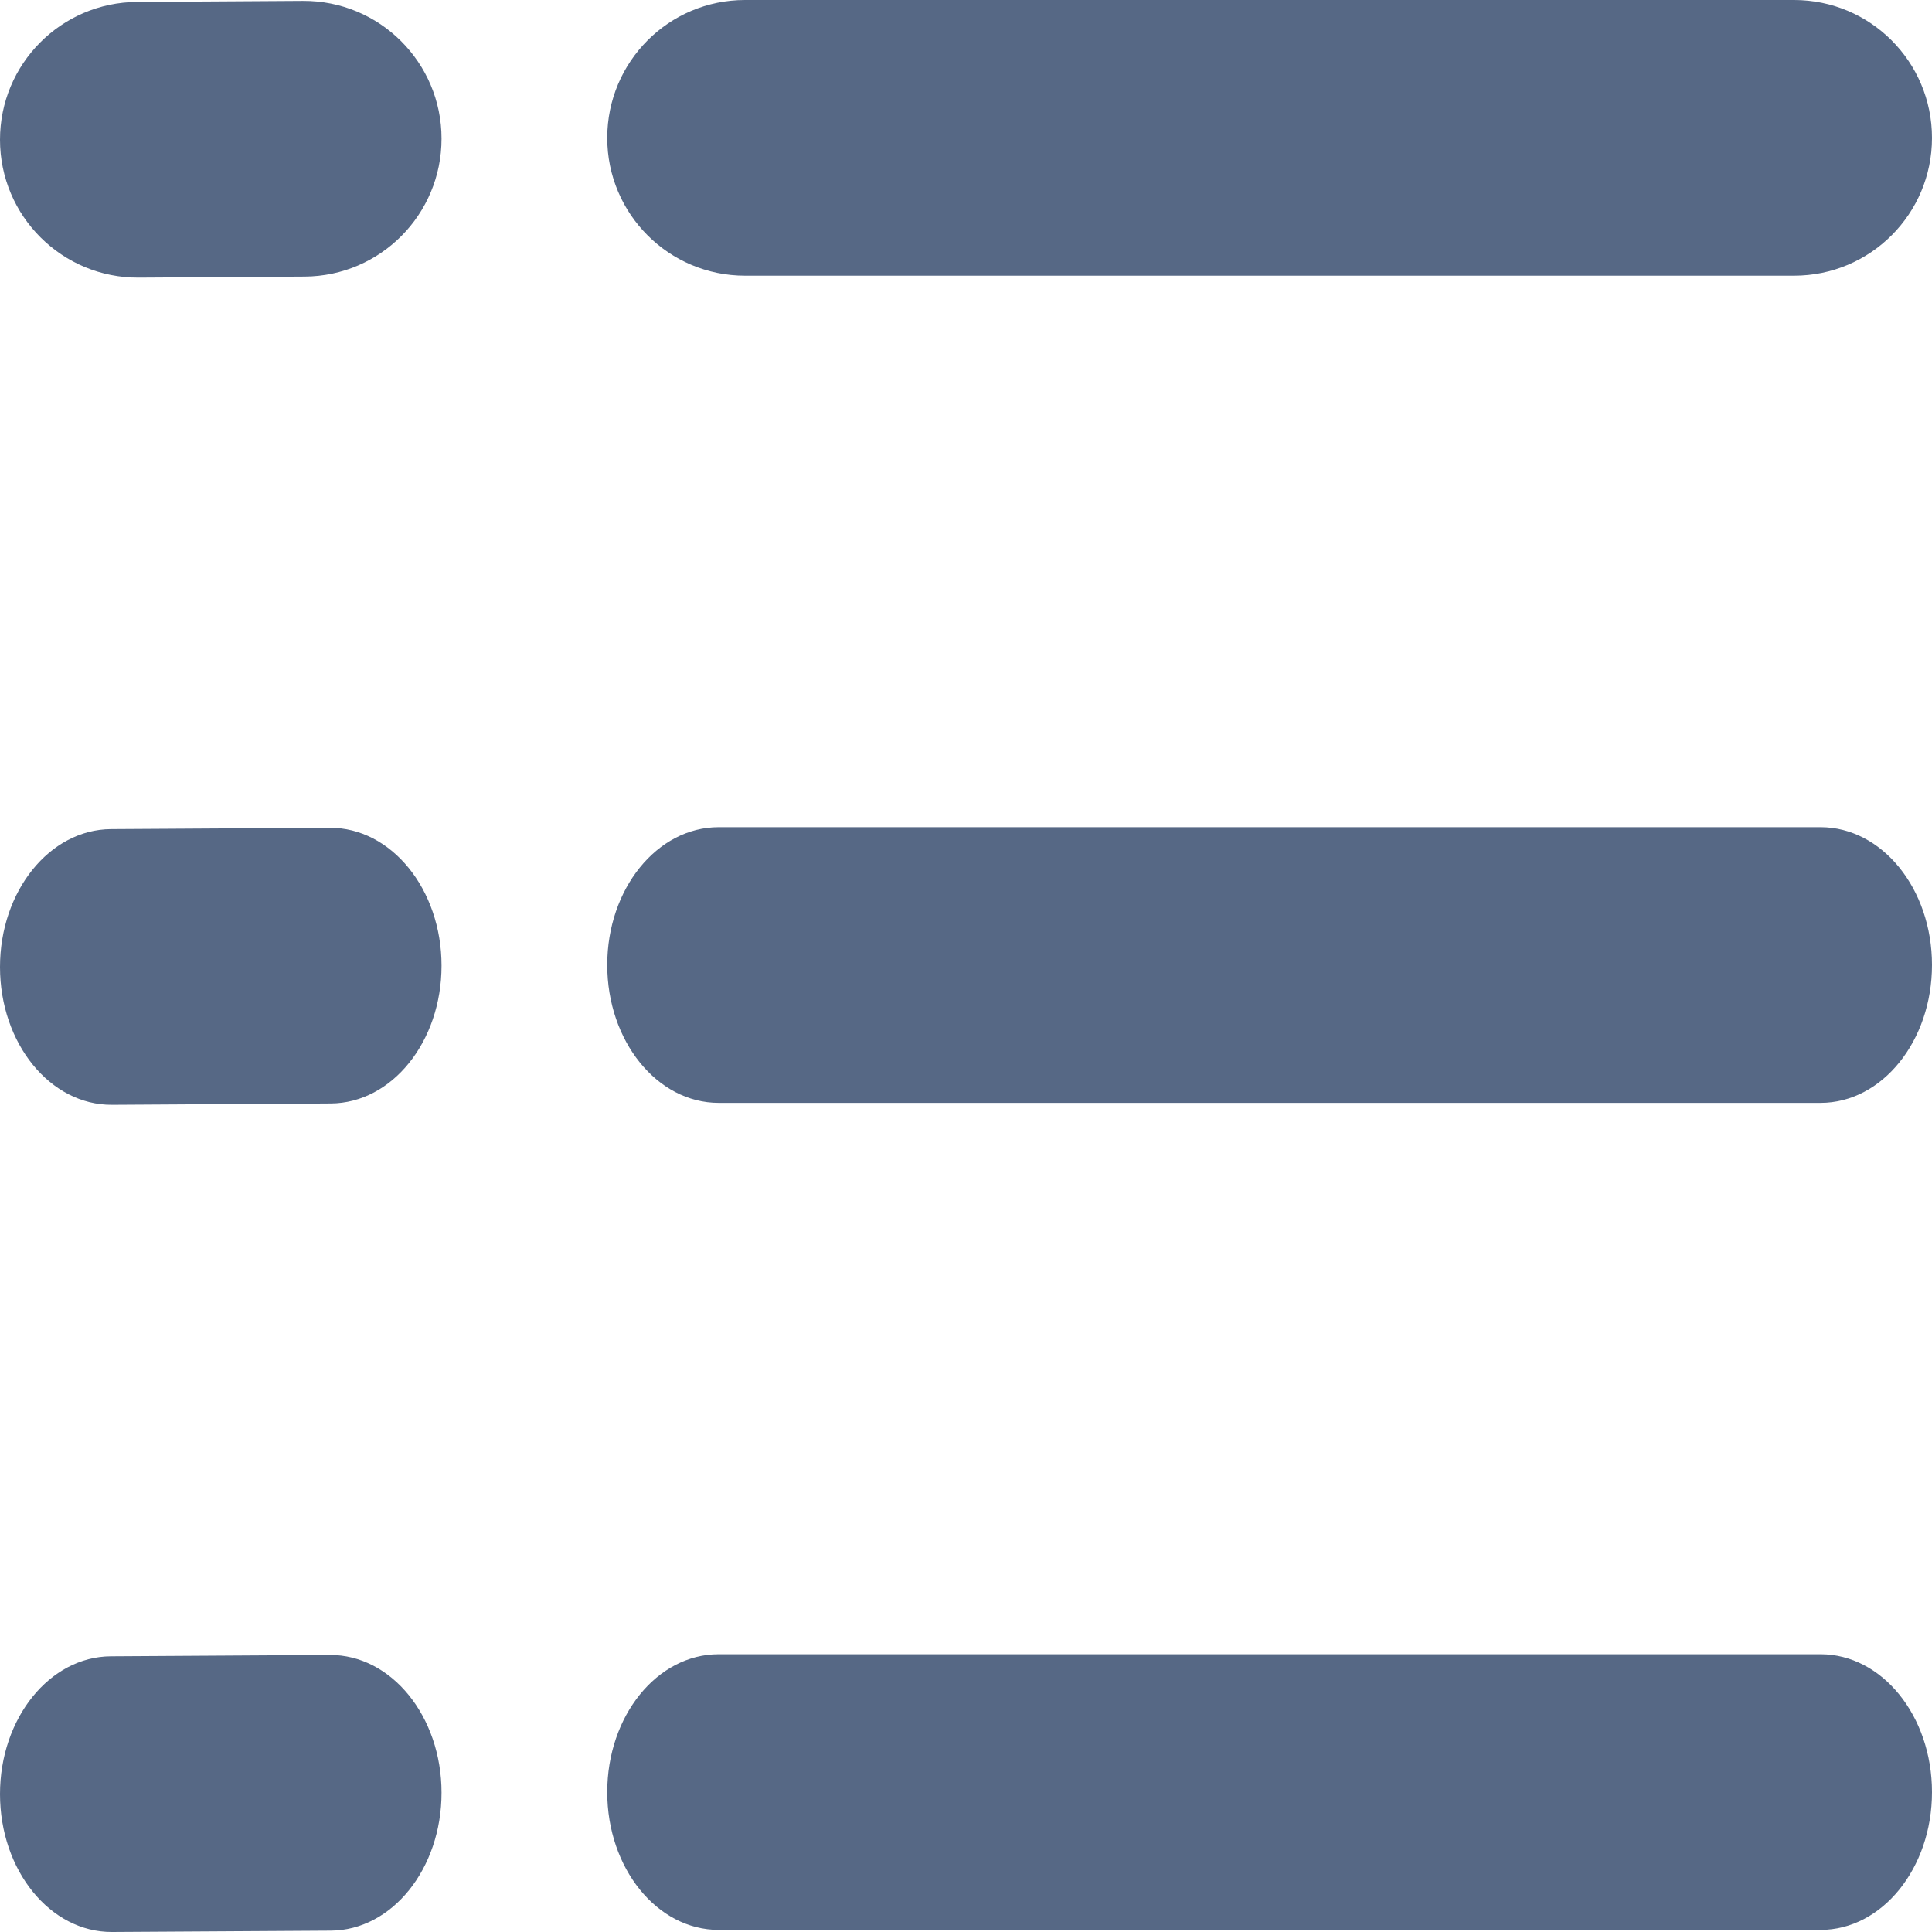
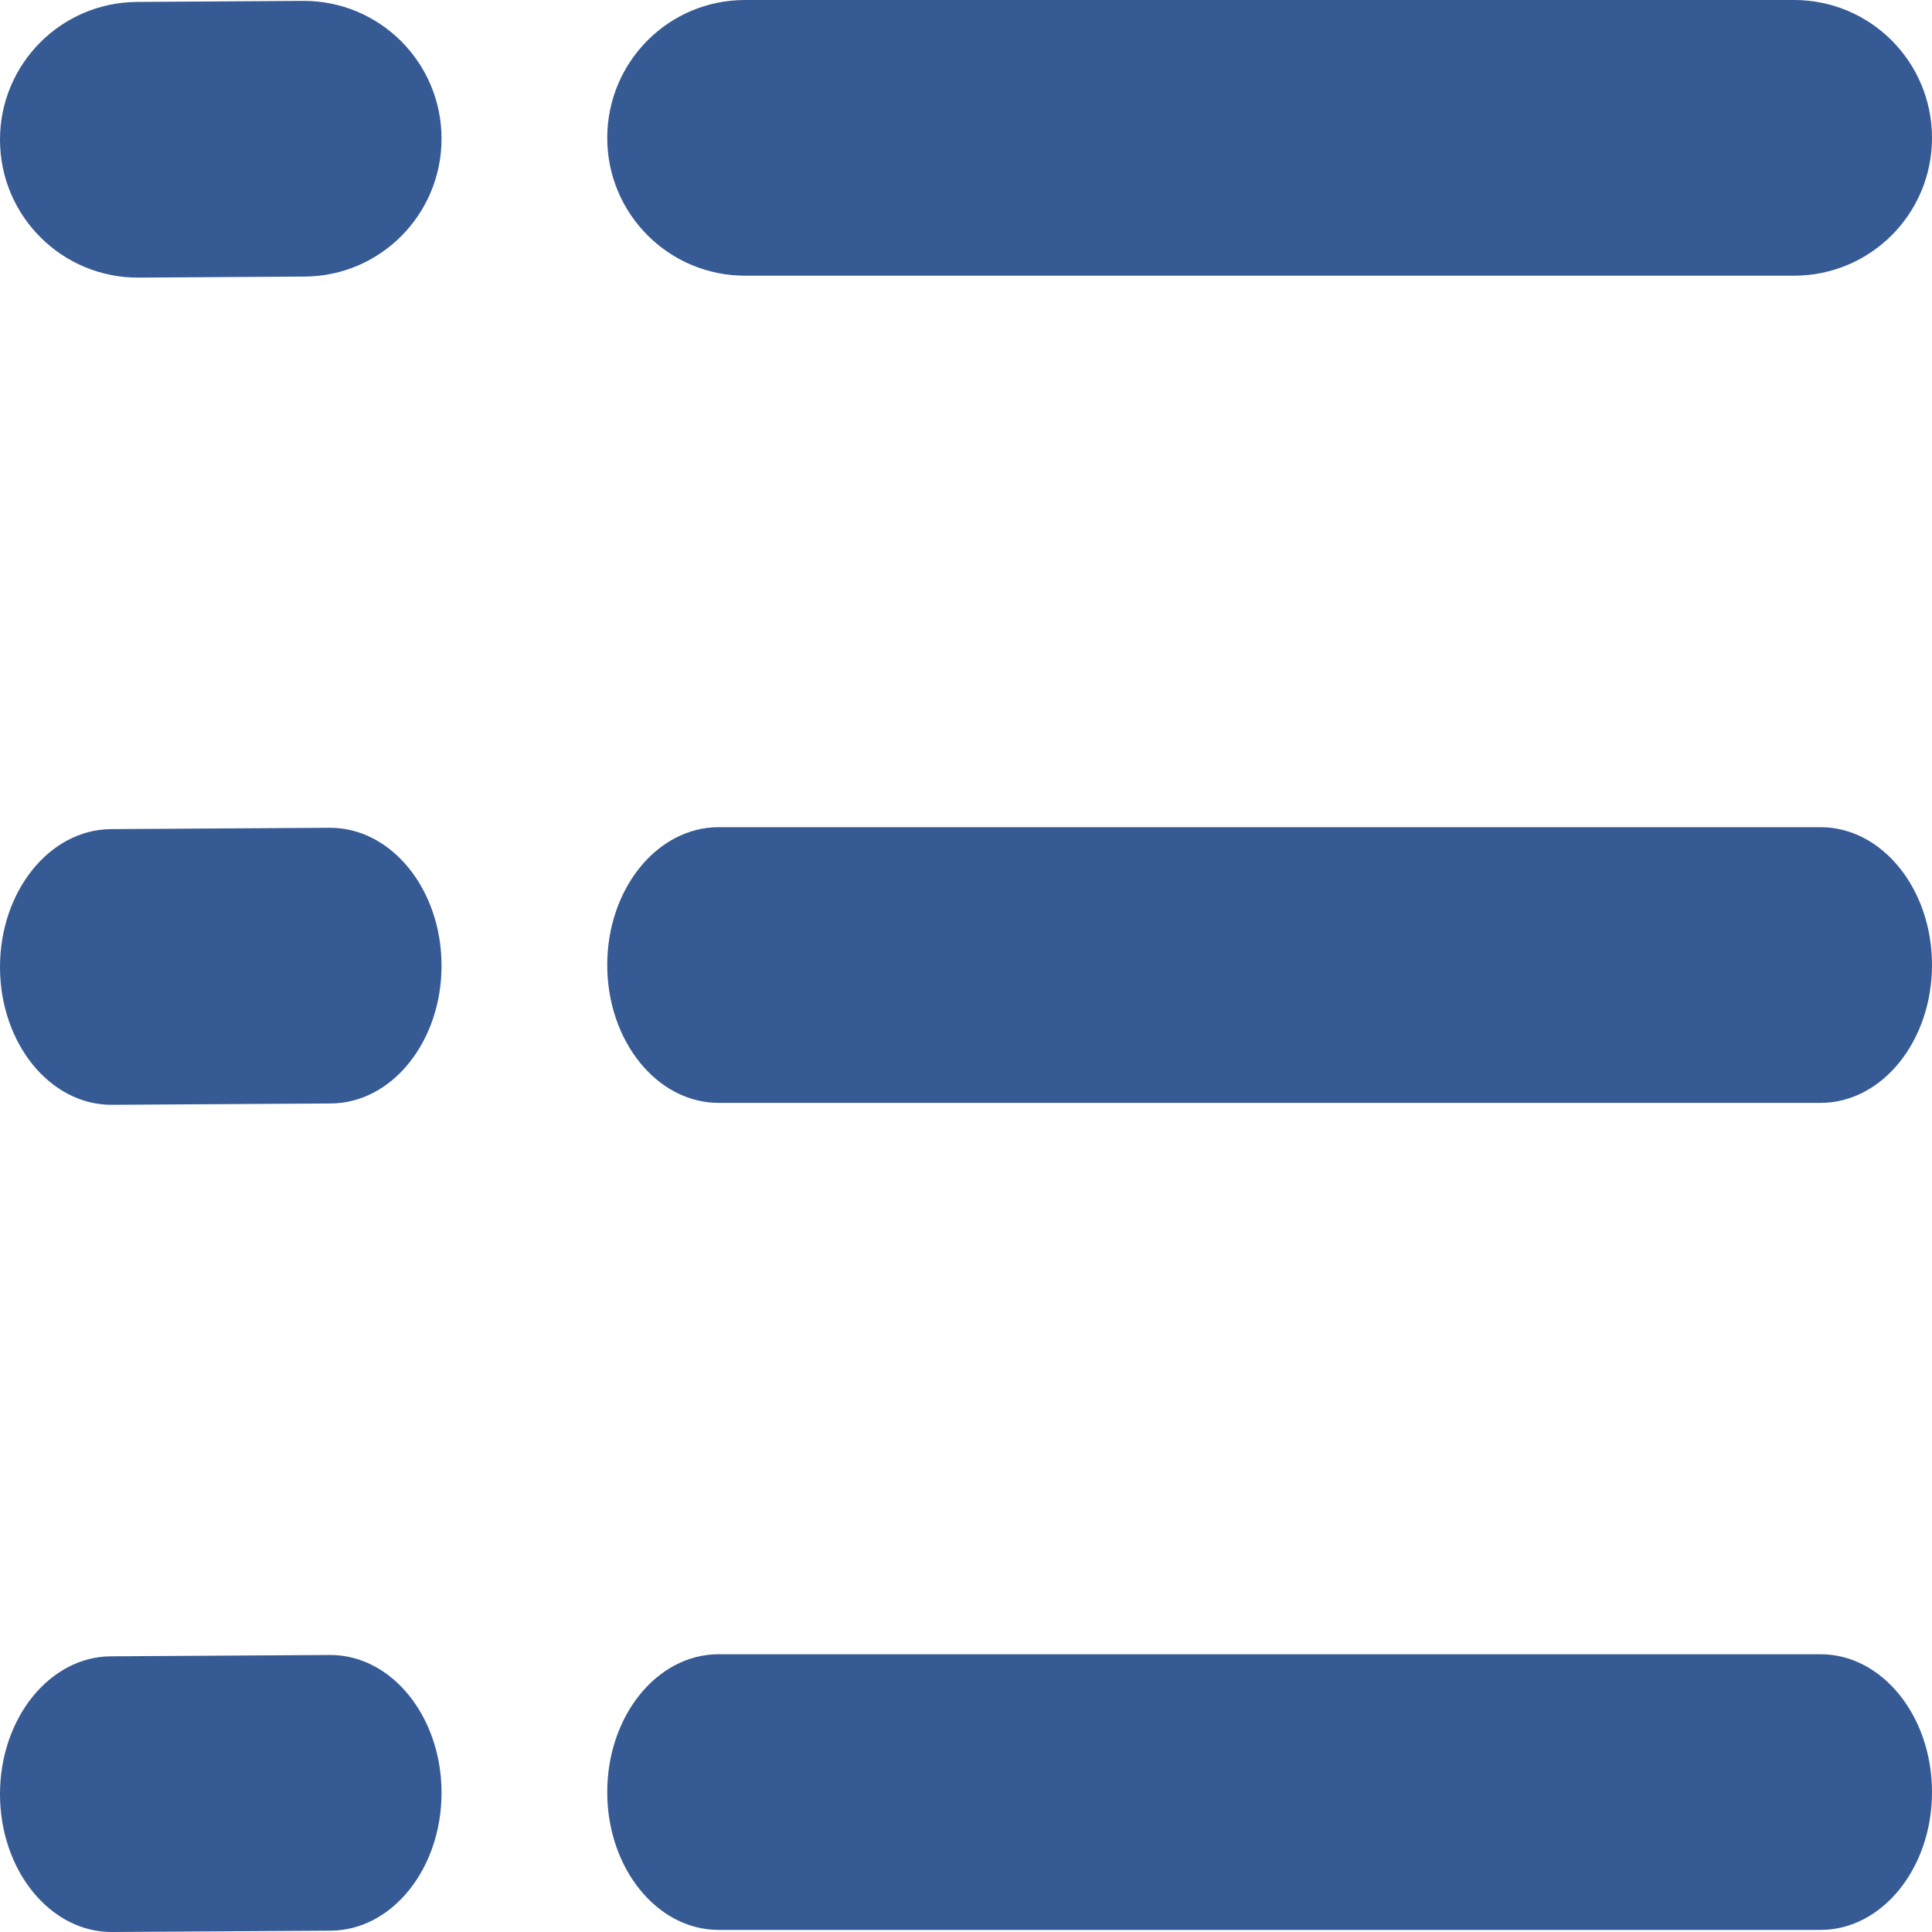
<svg xmlns="http://www.w3.org/2000/svg" width="13" height="13" viewBox="0 0 13 13" fill="none">
-   <path d="M4.086 0.928C4.086 0.415 4.501 0 5.013 0H12.072C12.585 0 13 0.415 13 0.928C13 1.44 12.585 1.855 12.072 1.855H5.013C4.501 1.855 4.086 1.44 4.086 0.928ZM1.91901e-06 0.94C2.96784e-06 0.43 0.412 0.016 0.922 0.013L2.038 0.006C2.553 0.003 2.971 0.419 2.971 0.933C2.971 1.443 2.56 1.858 2.05 1.861L0.933 1.868C0.419 1.871 8.61077e-07 1.455 1.91901e-06 0.94Z" fill="#566885" />
-   <path d="M4.086 6.493C4.086 5.981 4.421 5.566 4.836 5.566H12.25C12.664 5.566 13 5.981 13 6.493C13 7.005 12.664 7.421 12.25 7.421H4.836C4.421 7.421 4.086 7.005 4.086 6.493ZM0 6.507C1.04971e-06 5.996 0.334 5.582 0.746 5.579L2.218 5.57C2.633 5.568 2.971 5.984 2.971 6.498C2.971 7.008 2.638 7.423 2.225 7.425L0.754 7.434C0.338 7.437 -1.05707e-06 7.021 0 6.507Z" fill="#566885" />
-   <path d="M4.086 12.059C4.086 11.546 4.421 11.131 4.836 11.131H12.25C12.664 11.131 13 11.546 13 12.059C13 12.571 12.664 12.986 12.25 12.986H4.836C4.421 12.986 4.086 12.571 4.086 12.059ZM0 12.072C1.04971e-06 11.562 0.334 11.147 0.746 11.145L2.218 11.136C2.633 11.133 2.971 11.549 2.971 12.063C2.971 12.574 2.638 12.989 2.225 12.991L0.754 13C0.338 13.002 -1.05707e-06 12.586 0 12.072Z" fill="#566885" />
+   <path d="M4.086 0.928C4.086 0.415 4.501 0 5.013 0H12.072C12.585 0 13 0.415 13 0.928C13 1.44 12.585 1.855 12.072 1.855H5.013C4.501 1.855 4.086 1.44 4.086 0.928ZM1.91901e-06 0.94C2.96784e-06 0.43 0.412 0.016 0.922 0.013L2.038 0.006C2.553 0.003 2.971 0.419 2.971 0.933C2.971 1.443 2.56 1.858 2.05 1.861L0.933 1.868C0.419 1.871 8.61077e-07 1.455 1.91901e-06 0.94Z" fill="#365a94" />
+   <path d="M4.086 6.493C4.086 5.981 4.421 5.566 4.836 5.566H12.25C12.664 5.566 13 5.981 13 6.493C13 7.005 12.664 7.421 12.25 7.421H4.836C4.421 7.421 4.086 7.005 4.086 6.493ZM0 6.507C1.04971e-06 5.996 0.334 5.582 0.746 5.579L2.218 5.57C2.633 5.568 2.971 5.984 2.971 6.498C2.971 7.008 2.638 7.423 2.225 7.425L0.754 7.434C0.338 7.437 -1.05707e-06 7.021 0 6.507Z" fill="#365a94" />
+   <path d="M4.086 12.059C4.086 11.546 4.421 11.131 4.836 11.131H12.25C12.664 11.131 13 11.546 13 12.059C13 12.571 12.664 12.986 12.25 12.986H4.836C4.421 12.986 4.086 12.571 4.086 12.059ZM0 12.072C1.04971e-06 11.562 0.334 11.147 0.746 11.145L2.218 11.136C2.633 11.133 2.971 11.549 2.971 12.063C2.971 12.574 2.638 12.989 2.225 12.991L0.754 13C0.338 13.002 -1.05707e-06 12.586 0 12.072Z" fill="#365a94" />
</svg>
